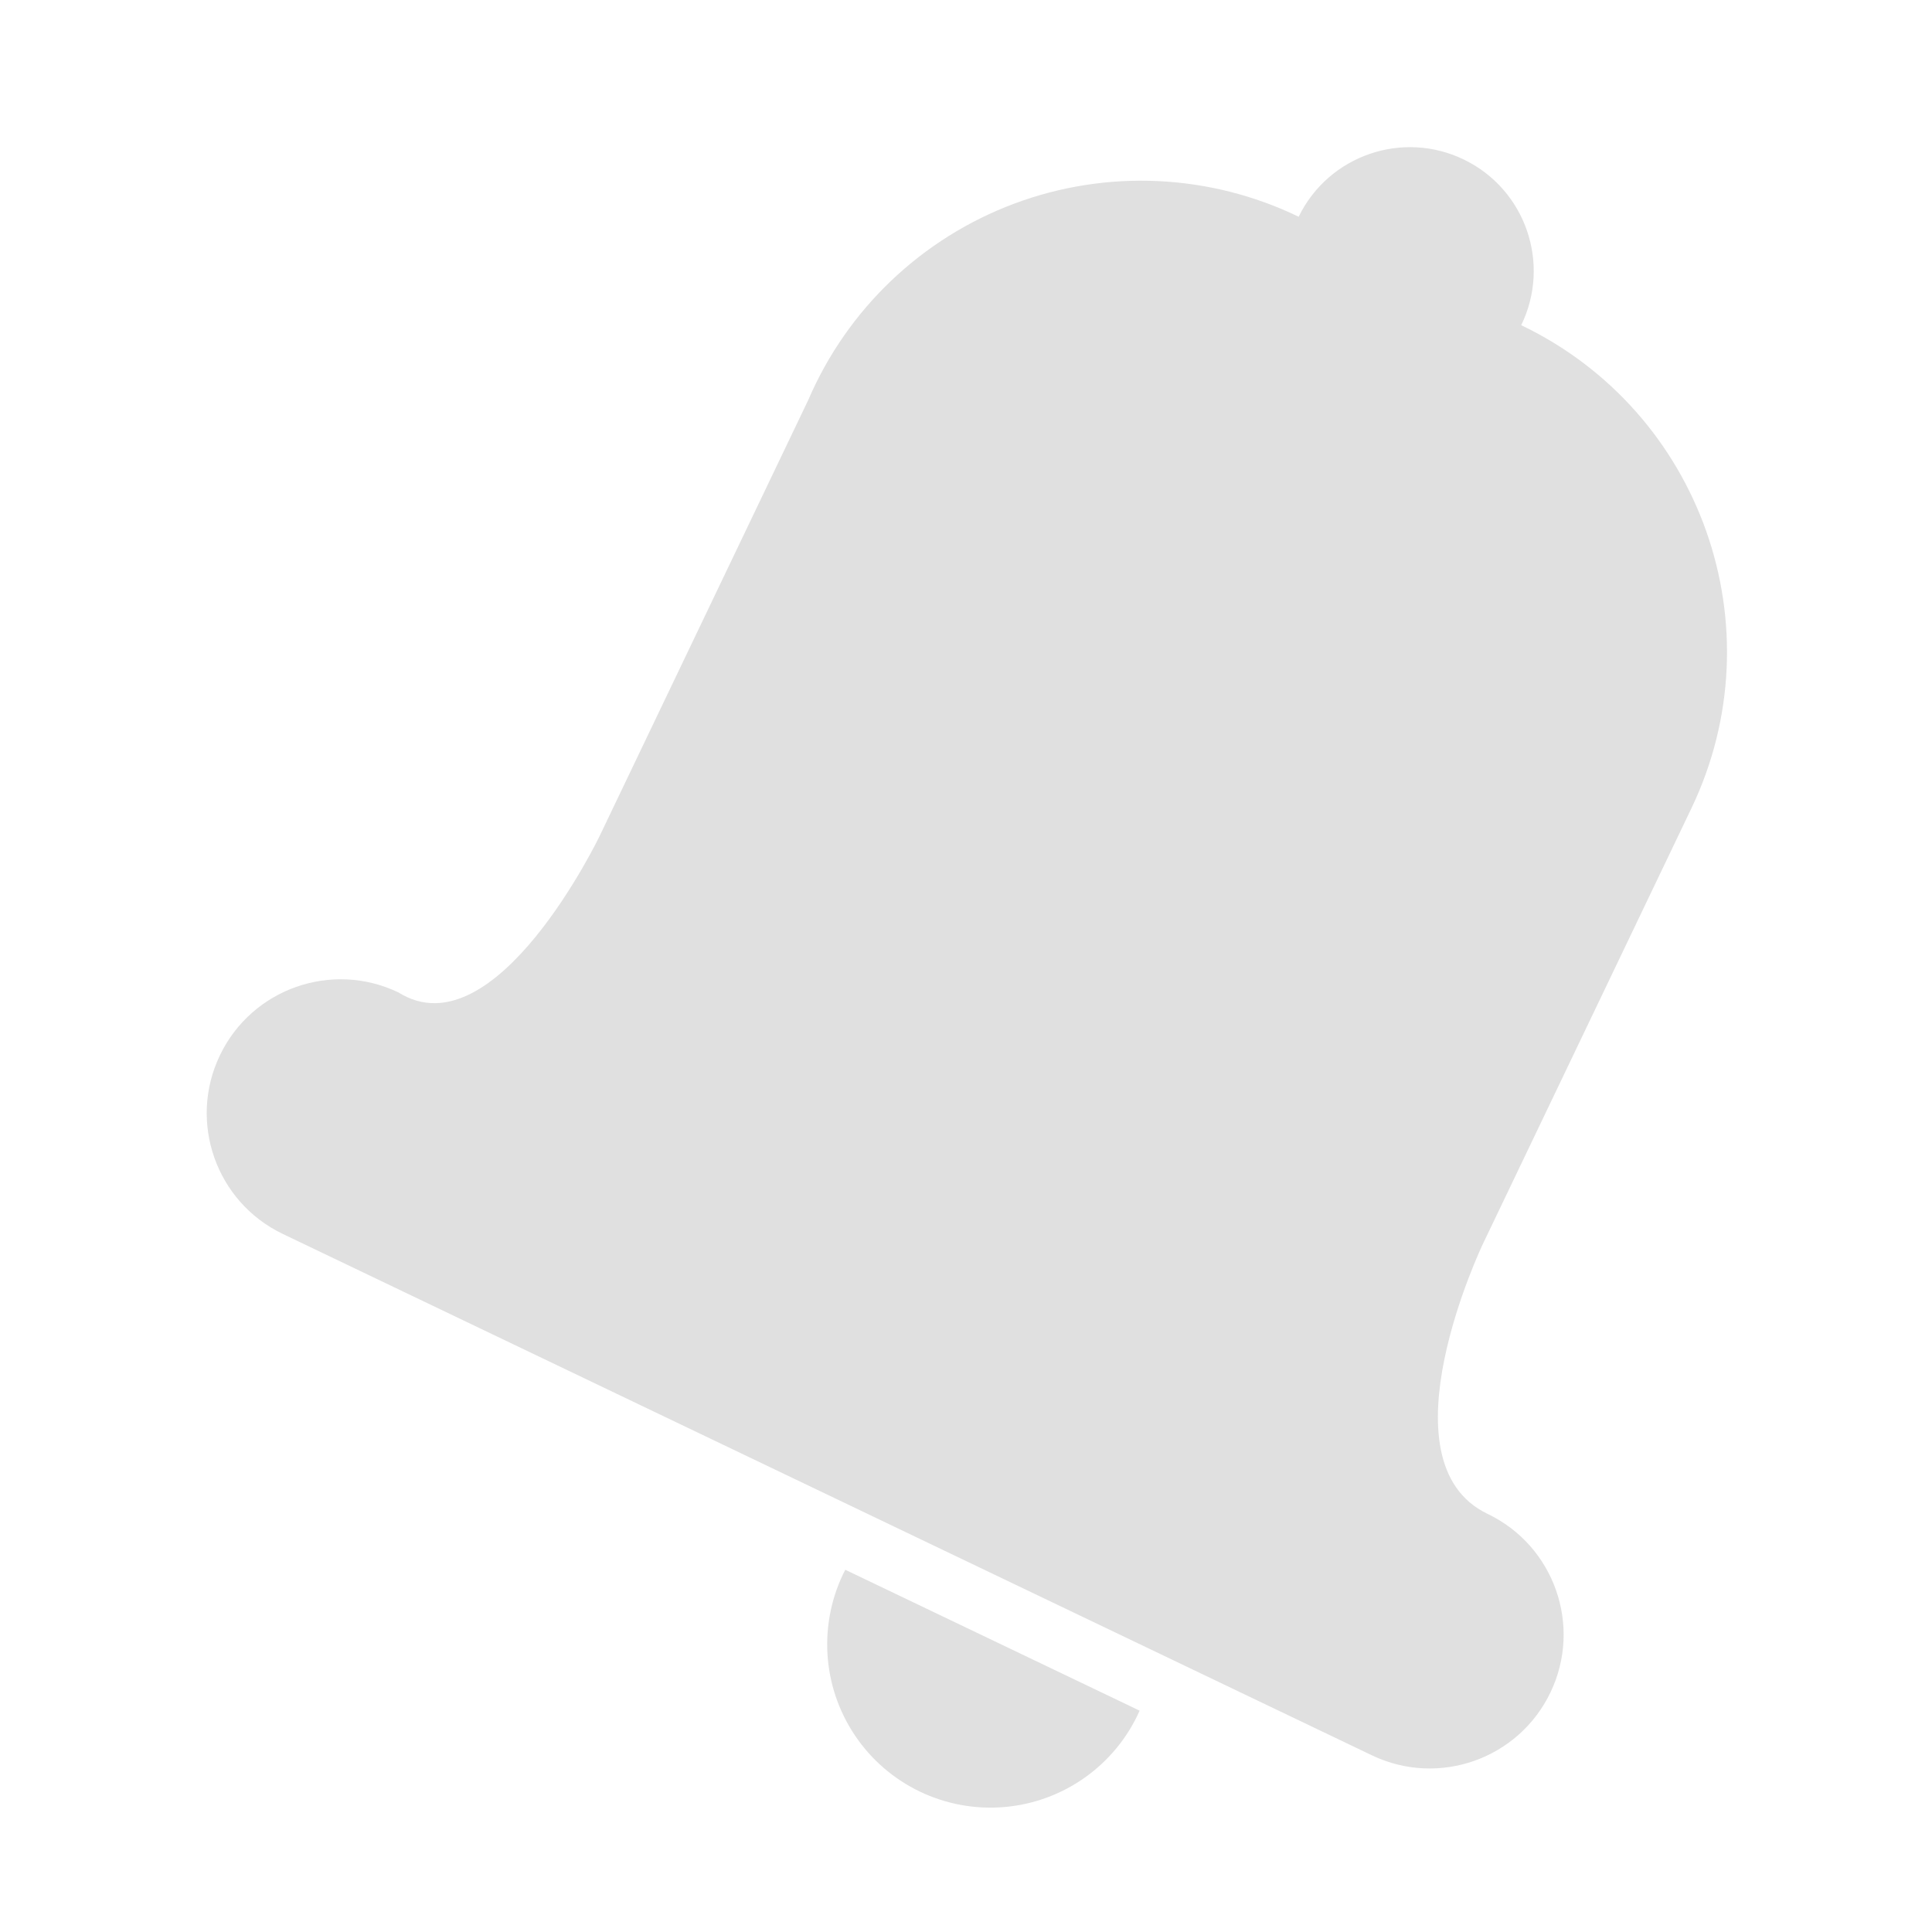
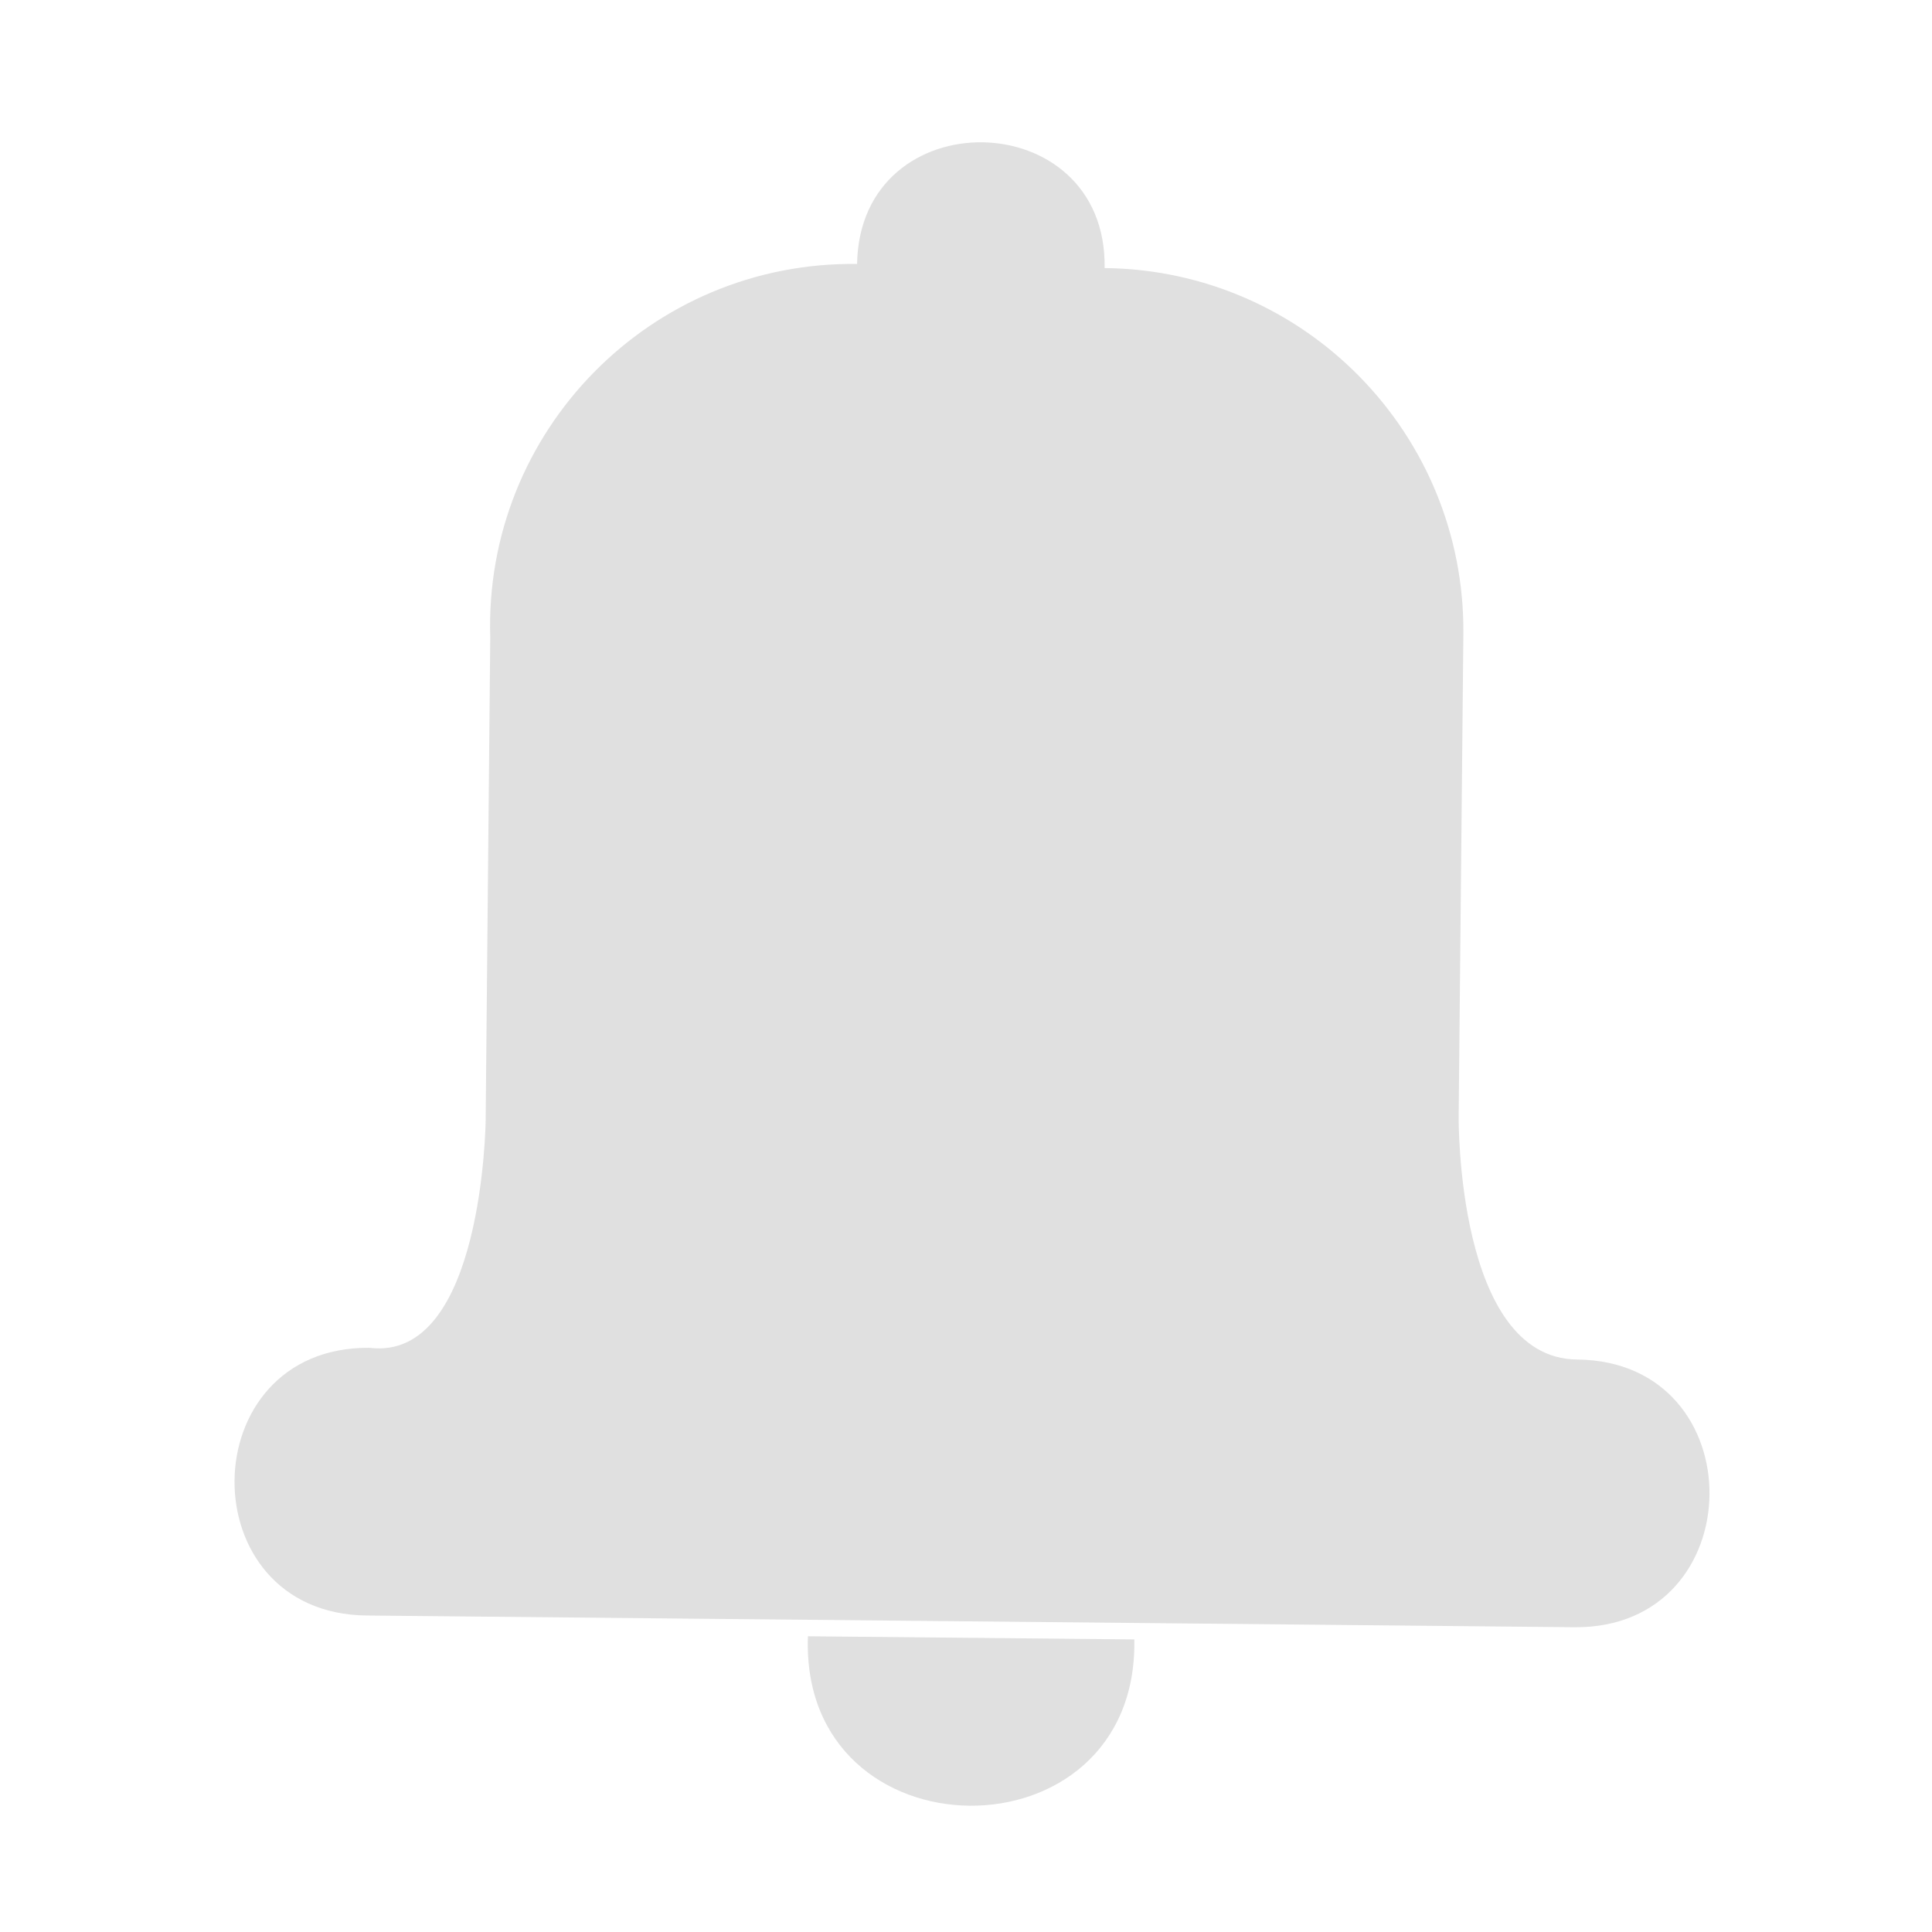
- <svg xmlns="http://www.w3.org/2000/svg" width="16" height="16" fill="none">
-   <path fill="#e0e0e0" d="M10.755 1.795a3 3 0 0 0-4.061 1.517L4.968 6.919s-.864 1.804-1.668 1.3a1 1 0 0 0-.958 2l9.02 4.318a1 1 0 0 0 .957-2c-.902-.432-.038-2.236-.038-2.236l1.727-3.608a3 3 0 0 0-1.41-4 1 1 0 0 0-1.843-.898zM7 13a1.352 1.352 0 1 0 2.438 1.167z" />
+ <svg xmlns="http://www.w3.org/2000/svg" width="16" height="16" fill="none" version="1.1" id="svg1">
+   <defs id="defs1" />
+   <path fill="#e0e0e0" d="M 7.098,2.186 C 5.389,2.164 4.007,3.571 4.06,5.279 l -0.038,3.999 c 0,0 -0.02,2 -0.961,1.884 -1.477,-0.014 -1.499,2.204 -0.022,2.217 l 10,0.097 c 1.477,0.013 1.498,-2.204 0.021,-2.217 -1,-0.01 -0.98,-2.01 -0.98,-2.01 l 0.039,-4 C 12.133,3.592 10.804,2.237 9.148,2.22 9.17,0.854 7.12,0.82 7.098,2.186 Z m -0.407,11.365 c -0.07,1.853 2.738,1.88 2.703,0.026 z" id="path1" />
</svg>
